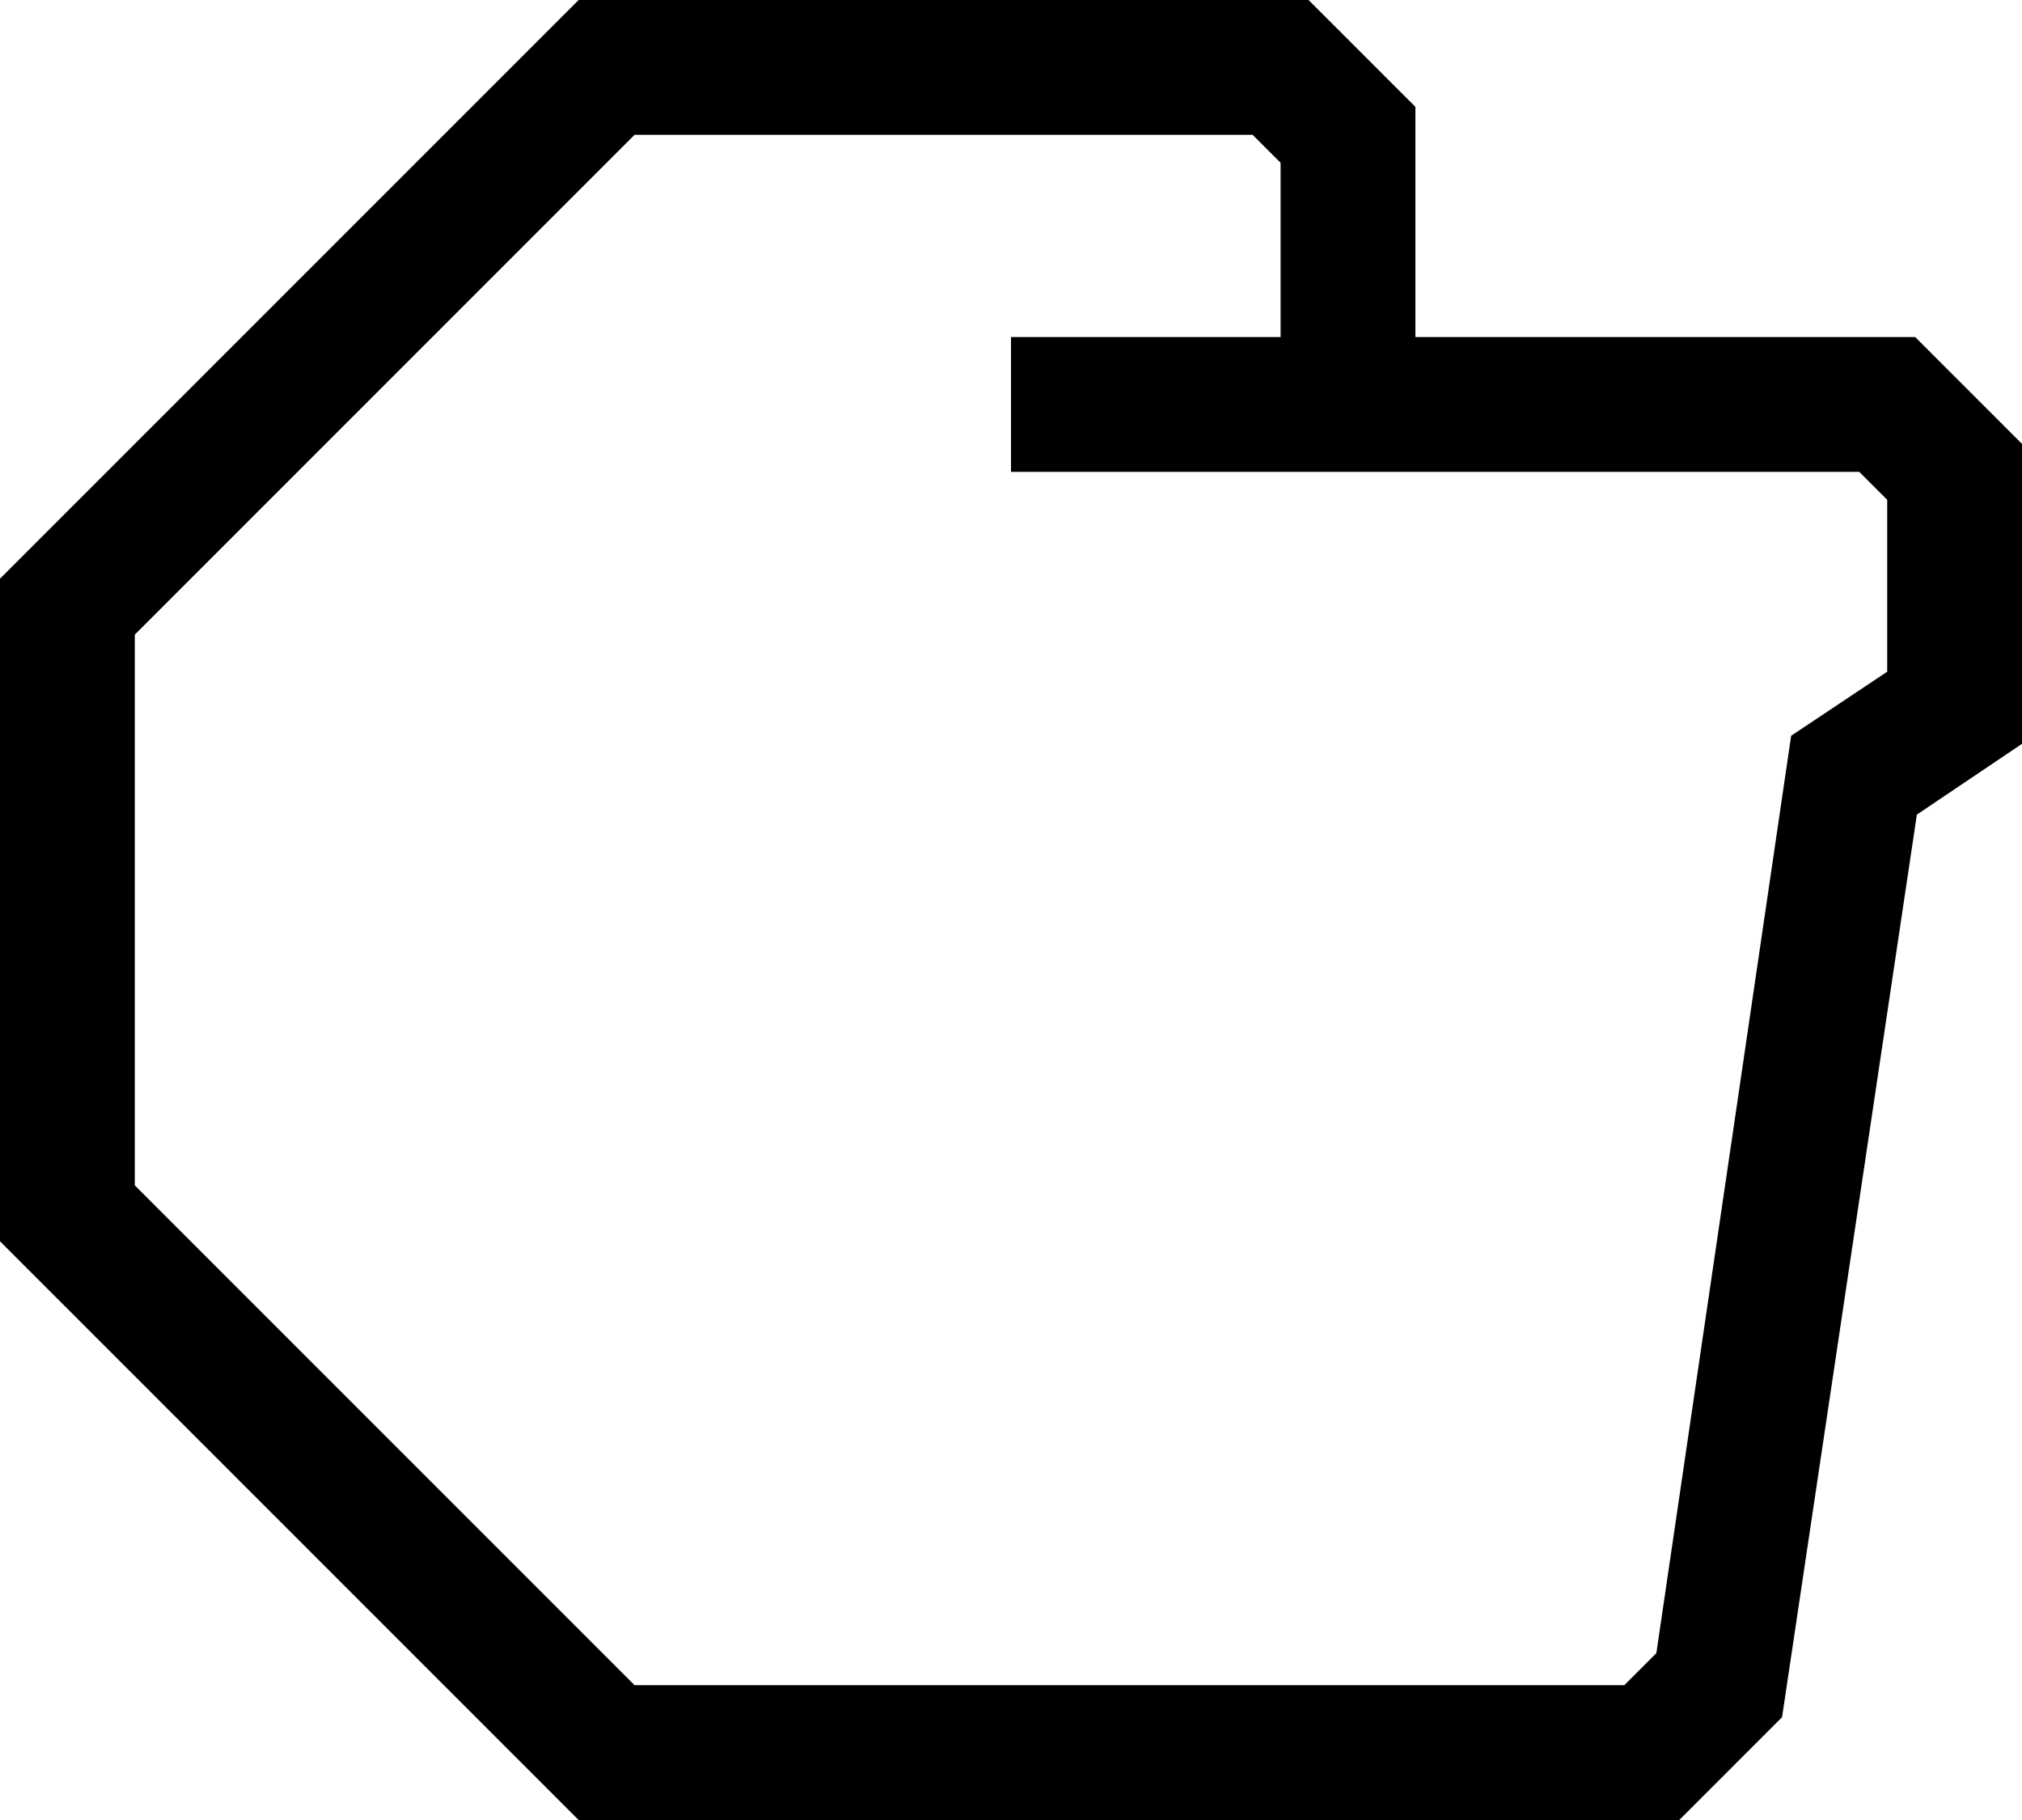
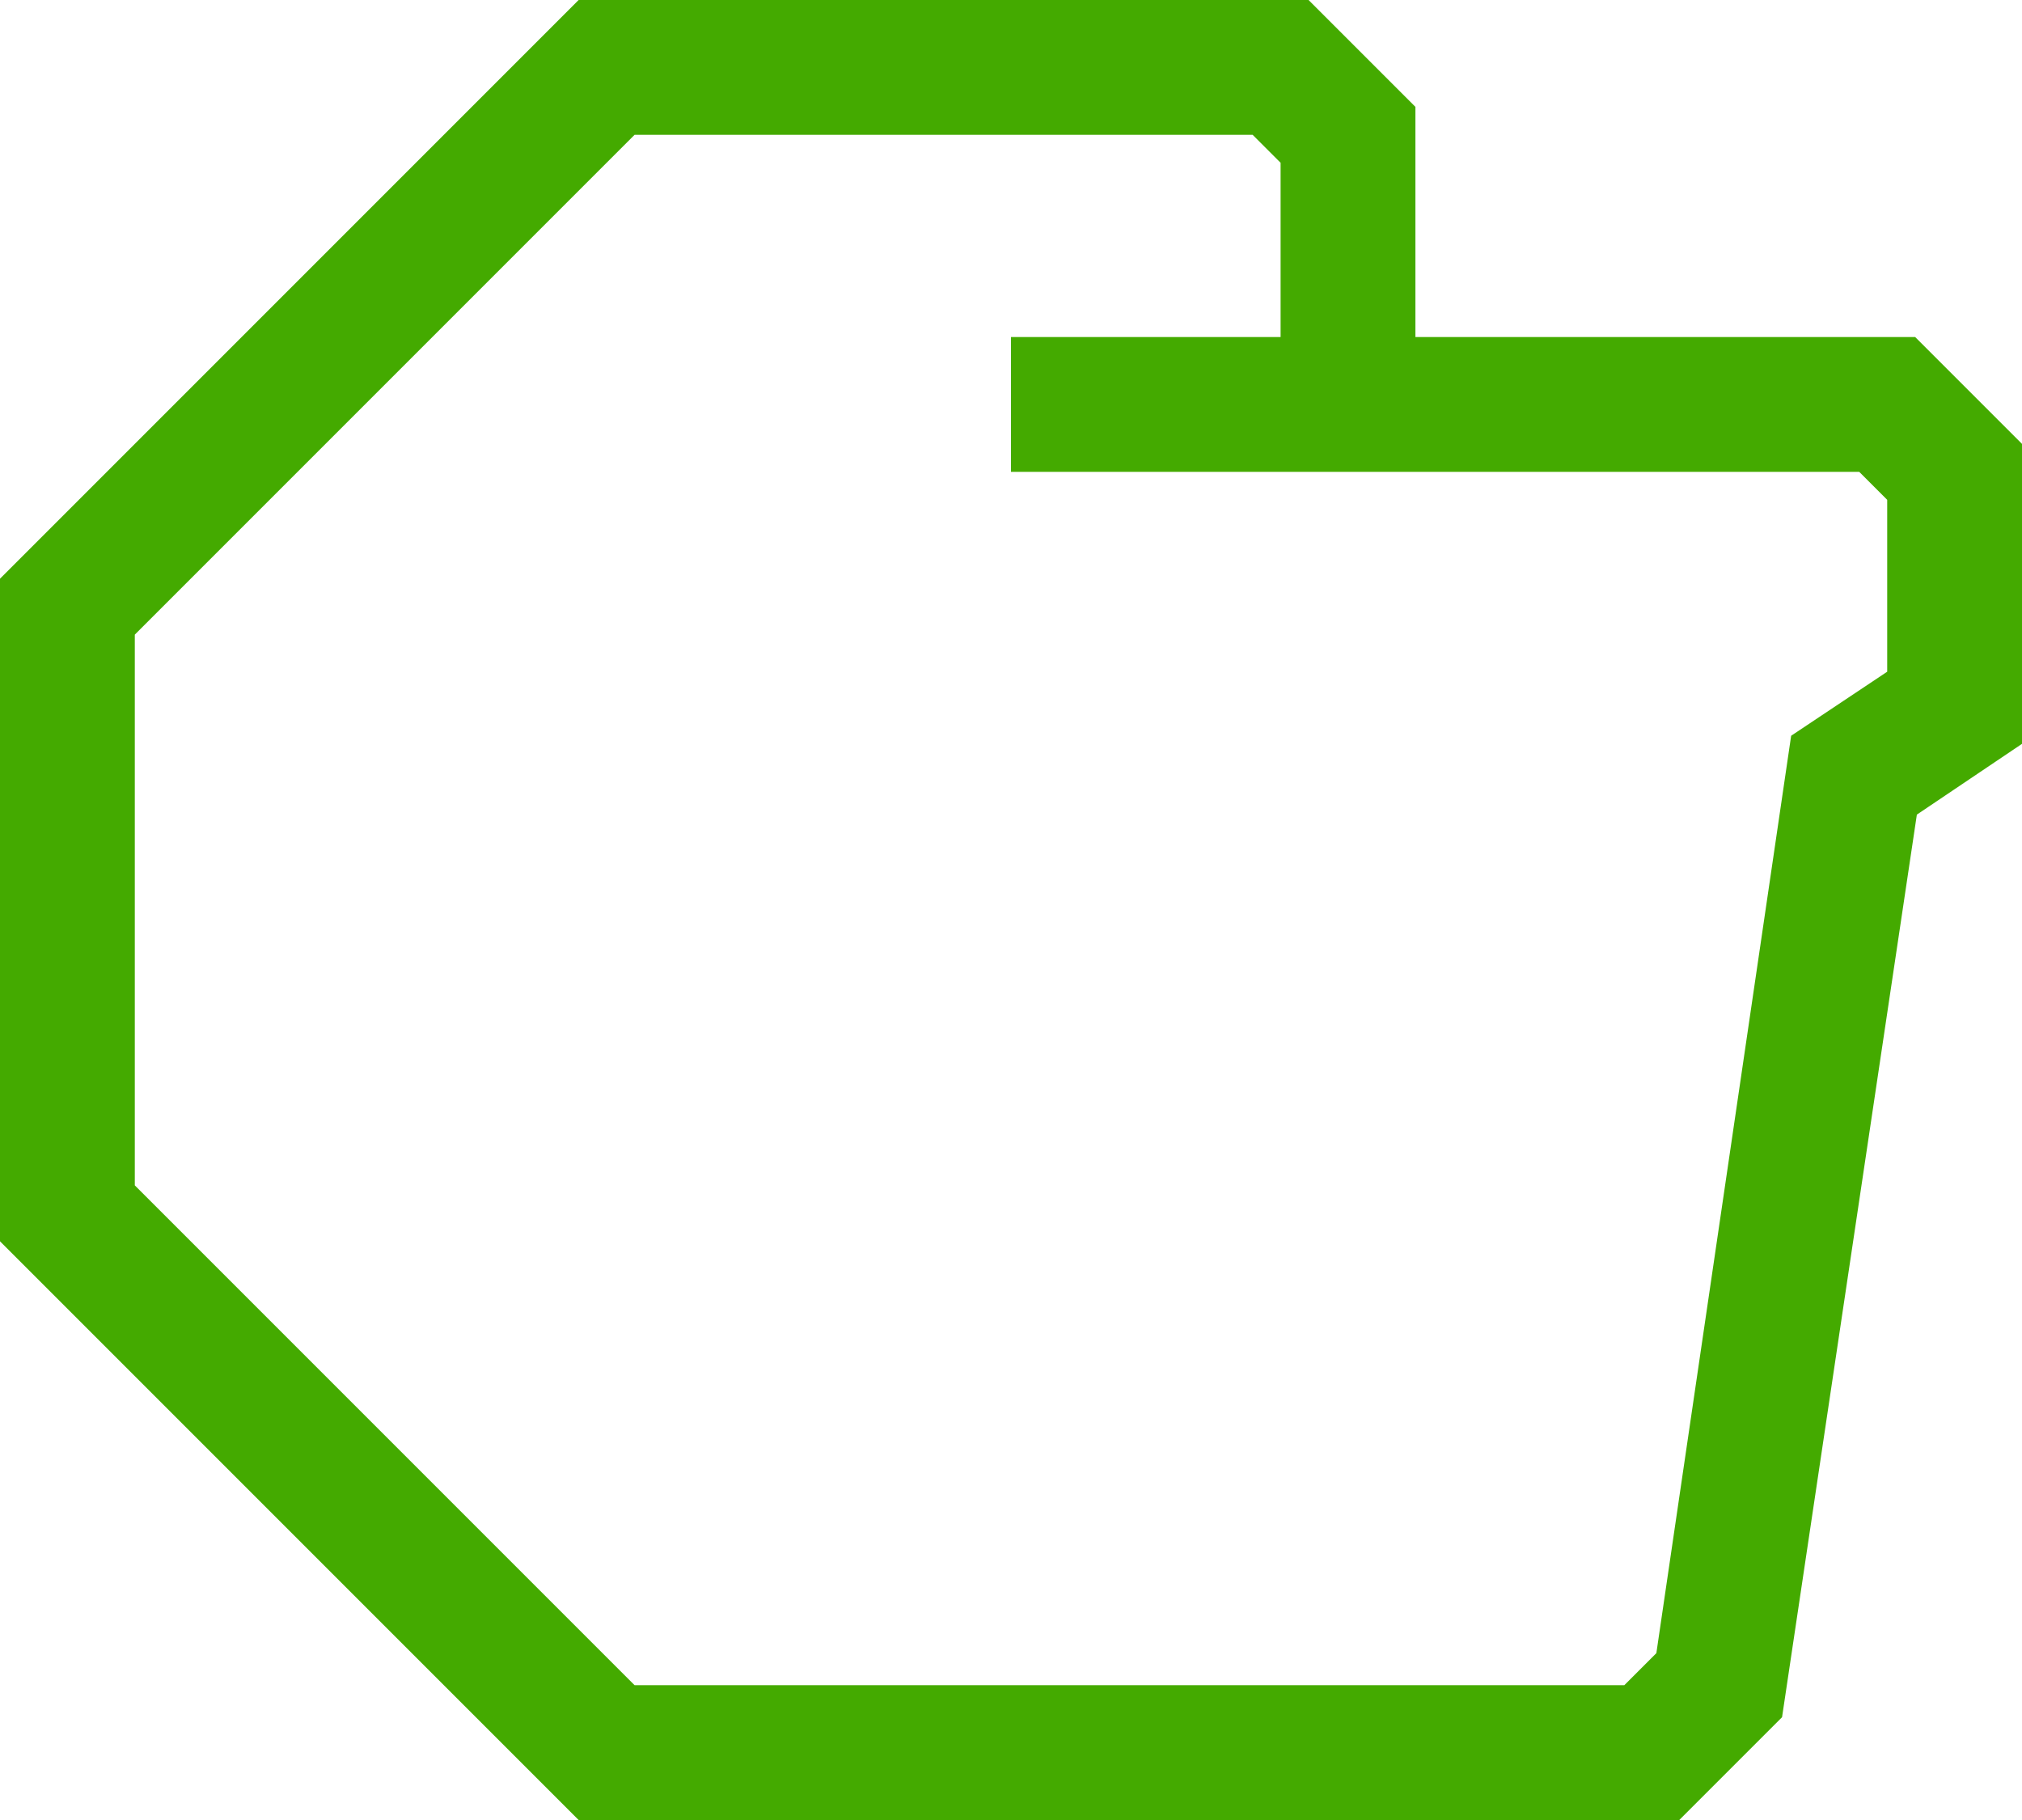
<svg xmlns="http://www.w3.org/2000/svg" data-name="Warstwa 1" viewBox="0 0 60 54" x="0px" y="0px" id="svg2" version="1.1" width="60" height="54">
  <defs id="defs10" />
-   <path d="M 56.83,10 42,10 42,3.17 38.83,0 17.17,0 0,17.17 0,36.83 17.17,54 l 32.66,0 3.05,-3.05 4,-26.78 3.12,-2.1 0,-8.9 z m -0.83,9.93 -2.85,1.9 -4,27.22 L 48.2,50 18.83,50 4,35.17 4,18.83 18.83,4 37.17,4 38,4.83 38,10 l -8,0 0,4 25.17,0 0.83,0.83 z" id="path6" />
+   <path d="M 56.83,10 42,10 42,3.17 38.83,0 17.17,0 0,17.17 0,36.83 17.17,54 l 32.66,0 3.05,-3.05 4,-26.78 3.12,-2.1 0,-8.9 z m -0.83,9.93 -2.85,1.9 -4,27.22 L 48.2,50 18.83,50 4,35.17 4,18.83 18.83,4 37.17,4 38,4.83 38,10 l -8,0 0,4 25.17,0 0.83,0.83 z" id="path6" style="fill:#44aa00" />
</svg>
